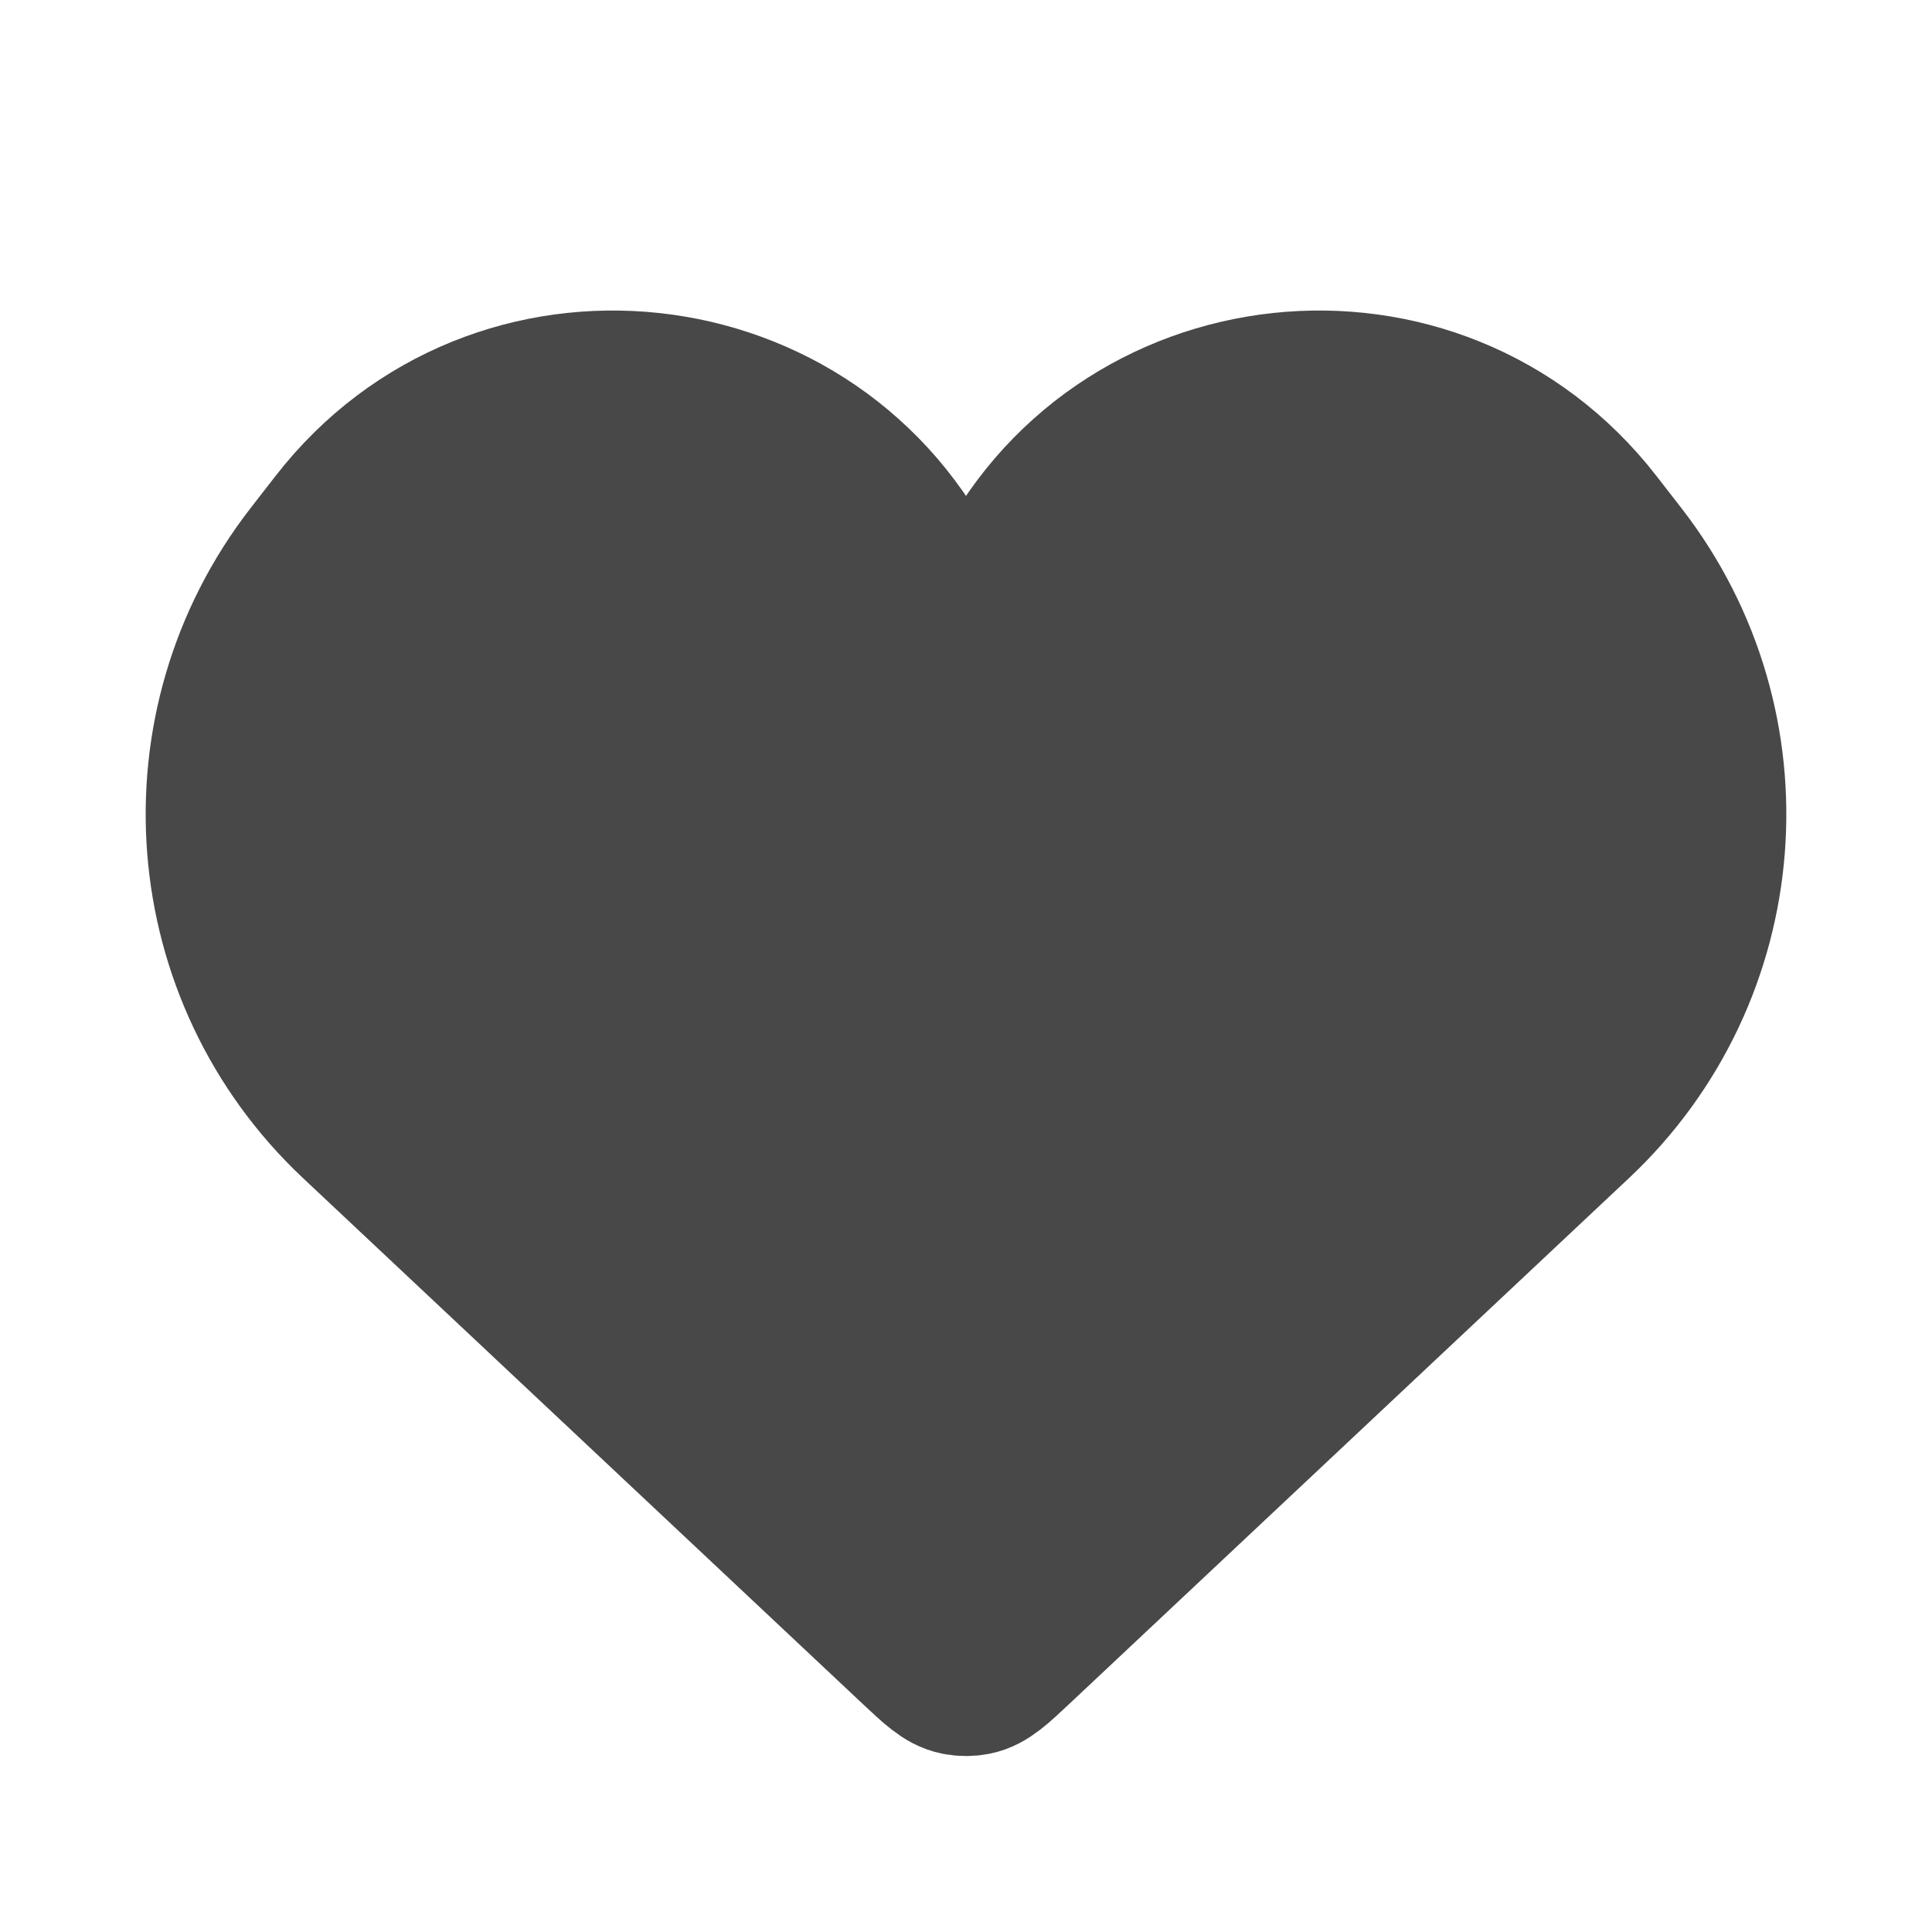
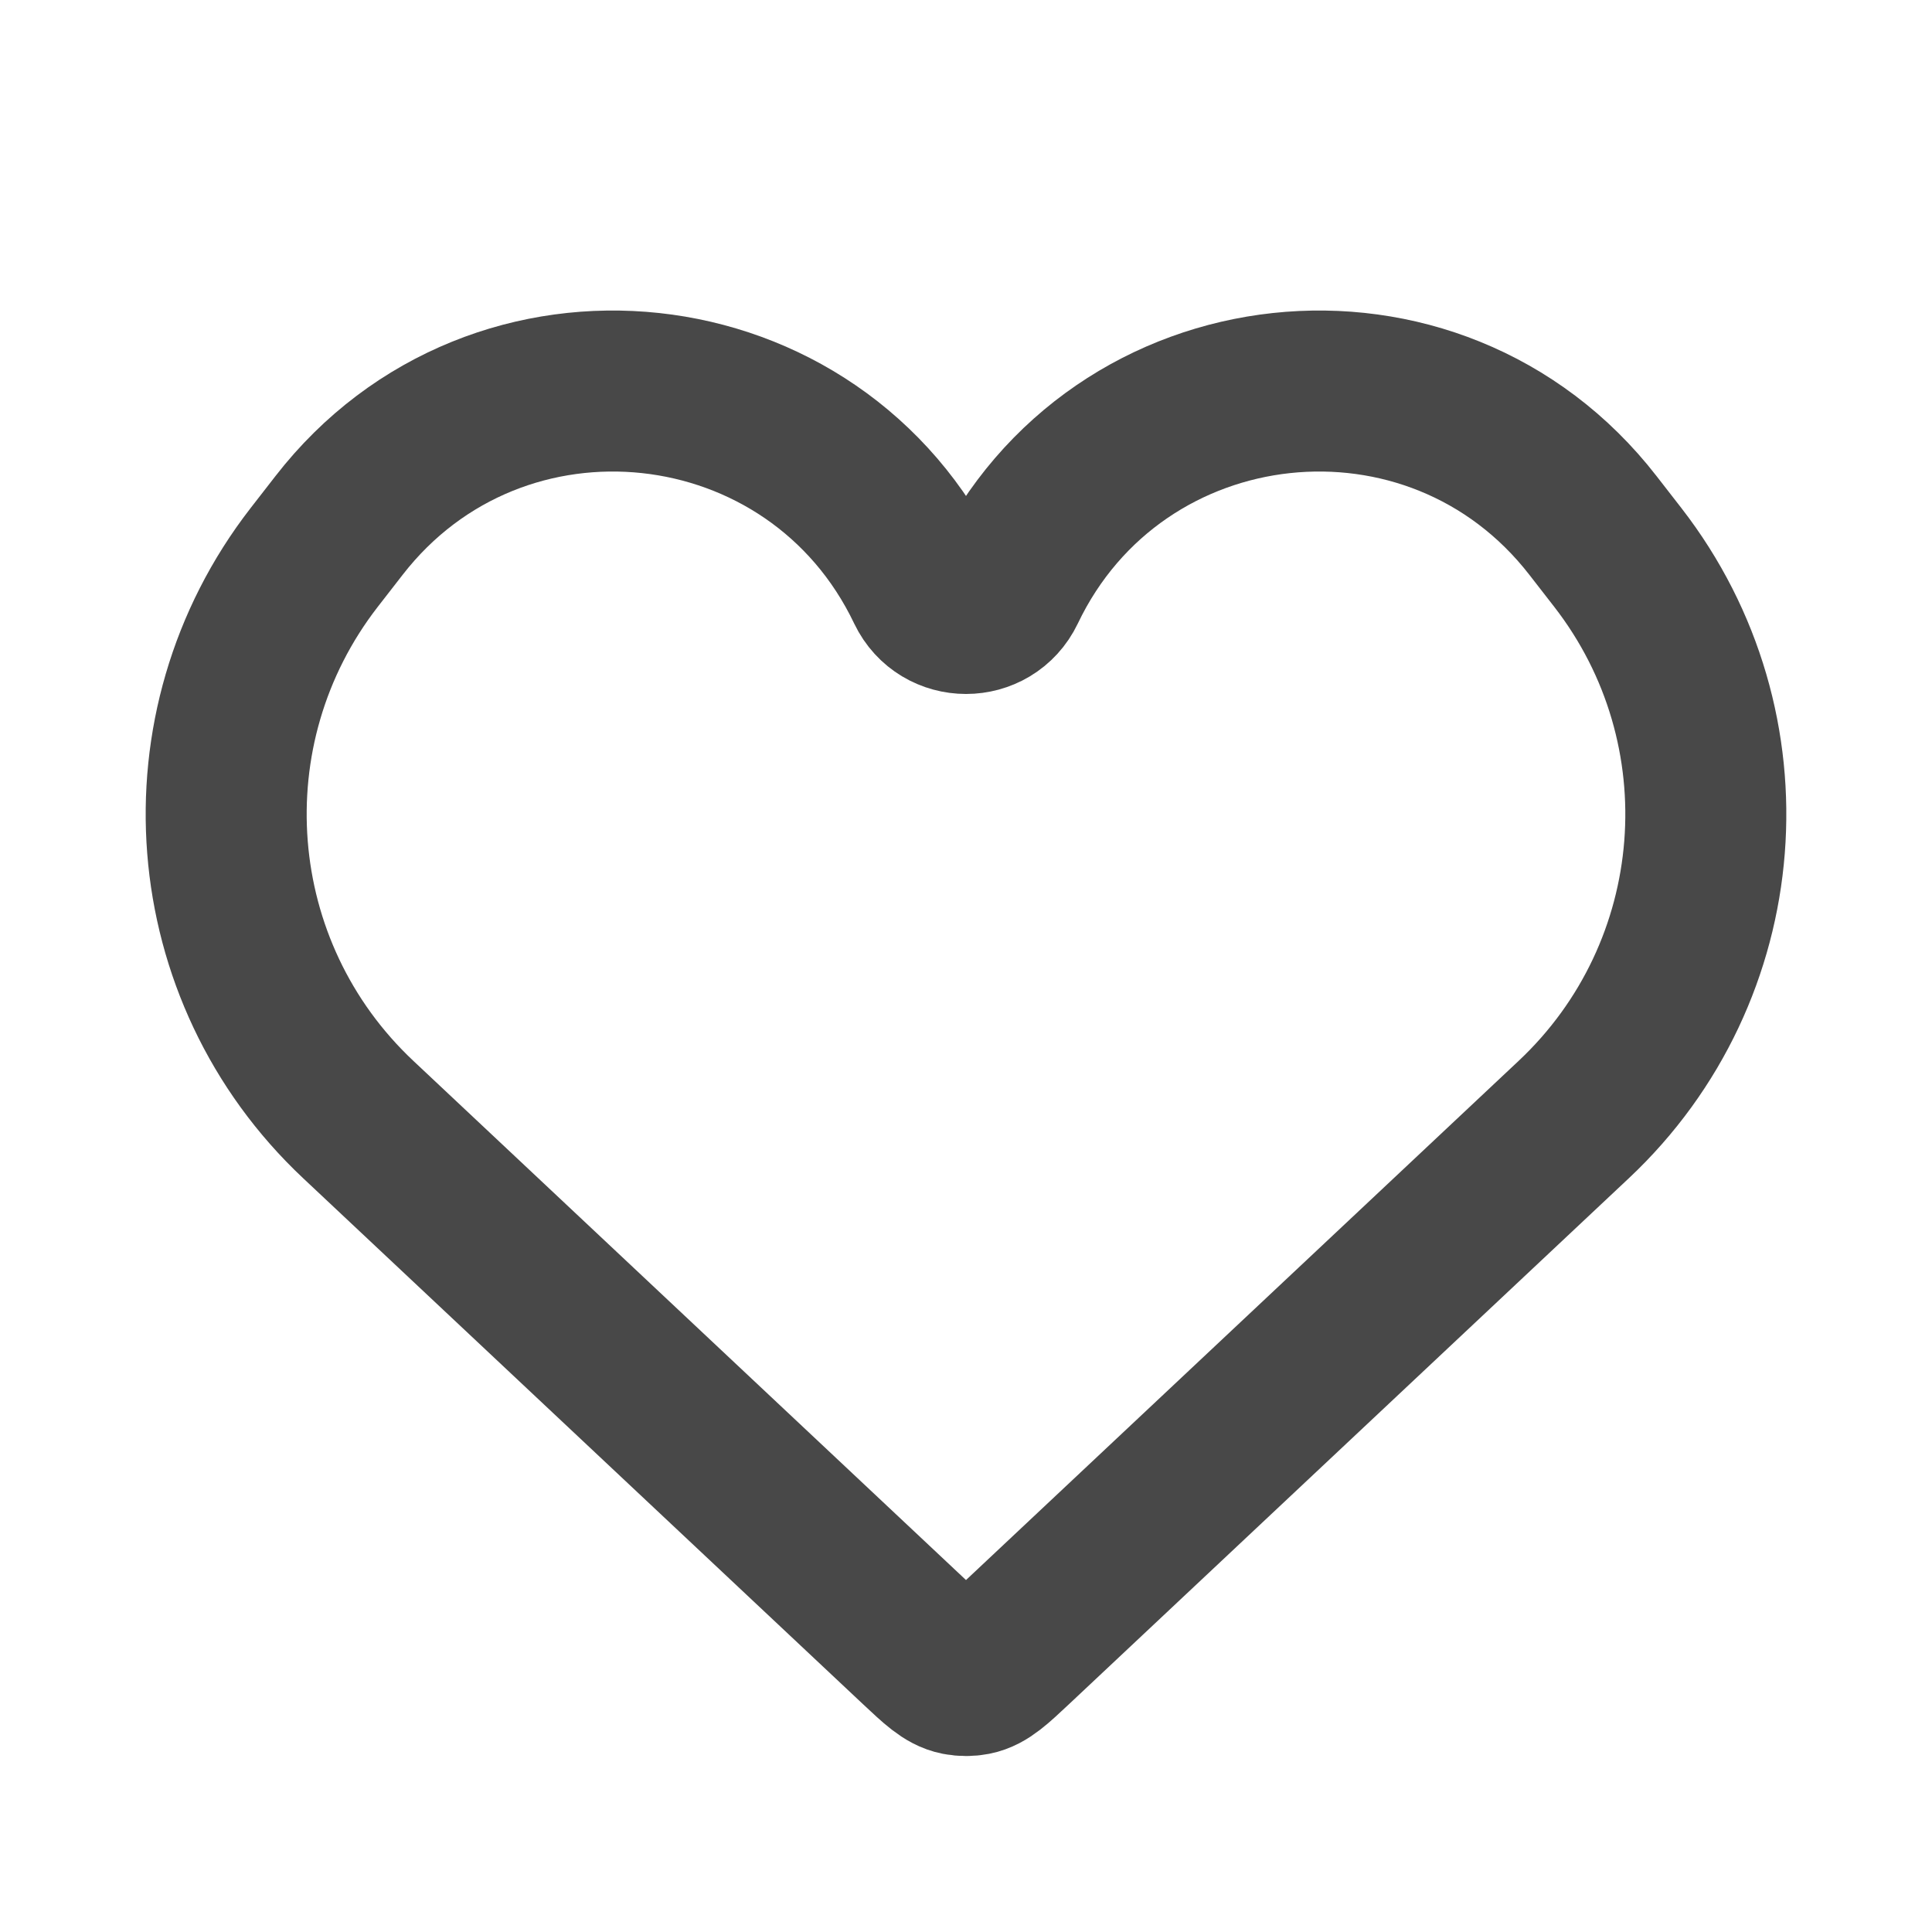
<svg xmlns="http://www.w3.org/2000/svg" width="800px" height="800px" viewBox="0 0 24 24" fill="none">
-   <path d="M4.451 13.908L11.403 20.439C11.643 20.664 11.762 20.777 11.904 20.805C11.967 20.817 12.033 20.817 12.096 20.805C12.238 20.777 12.357 20.664 12.597 20.439L19.549 13.908C21.506 12.071 21.743 9.047 20.098 6.926L19.788 6.527C17.82 3.991 13.87 4.416 12.487 7.314C12.291 7.723 11.709 7.723 11.513 7.314C10.13 4.416 6.18 3.991 4.212 6.527L3.902 6.926C2.257 9.047 2.494 12.071 4.451 13.908Z" fill="#484848" stroke="#484848" stroke-width="2" />
+   <path d="M4.451 13.908L11.403 20.439C11.643 20.664 11.762 20.777 11.904 20.805C11.967 20.817 12.033 20.817 12.096 20.805C12.238 20.777 12.357 20.664 12.597 20.439L19.549 13.908C21.506 12.071 21.743 9.047 20.098 6.926L19.788 6.527C17.82 3.991 13.87 4.416 12.487 7.314C12.291 7.723 11.709 7.723 11.513 7.314C10.13 4.416 6.18 3.991 4.212 6.527L3.902 6.926C2.257 9.047 2.494 12.071 4.451 13.908Z" stroke="#484848" stroke-width="2" />
</svg>
